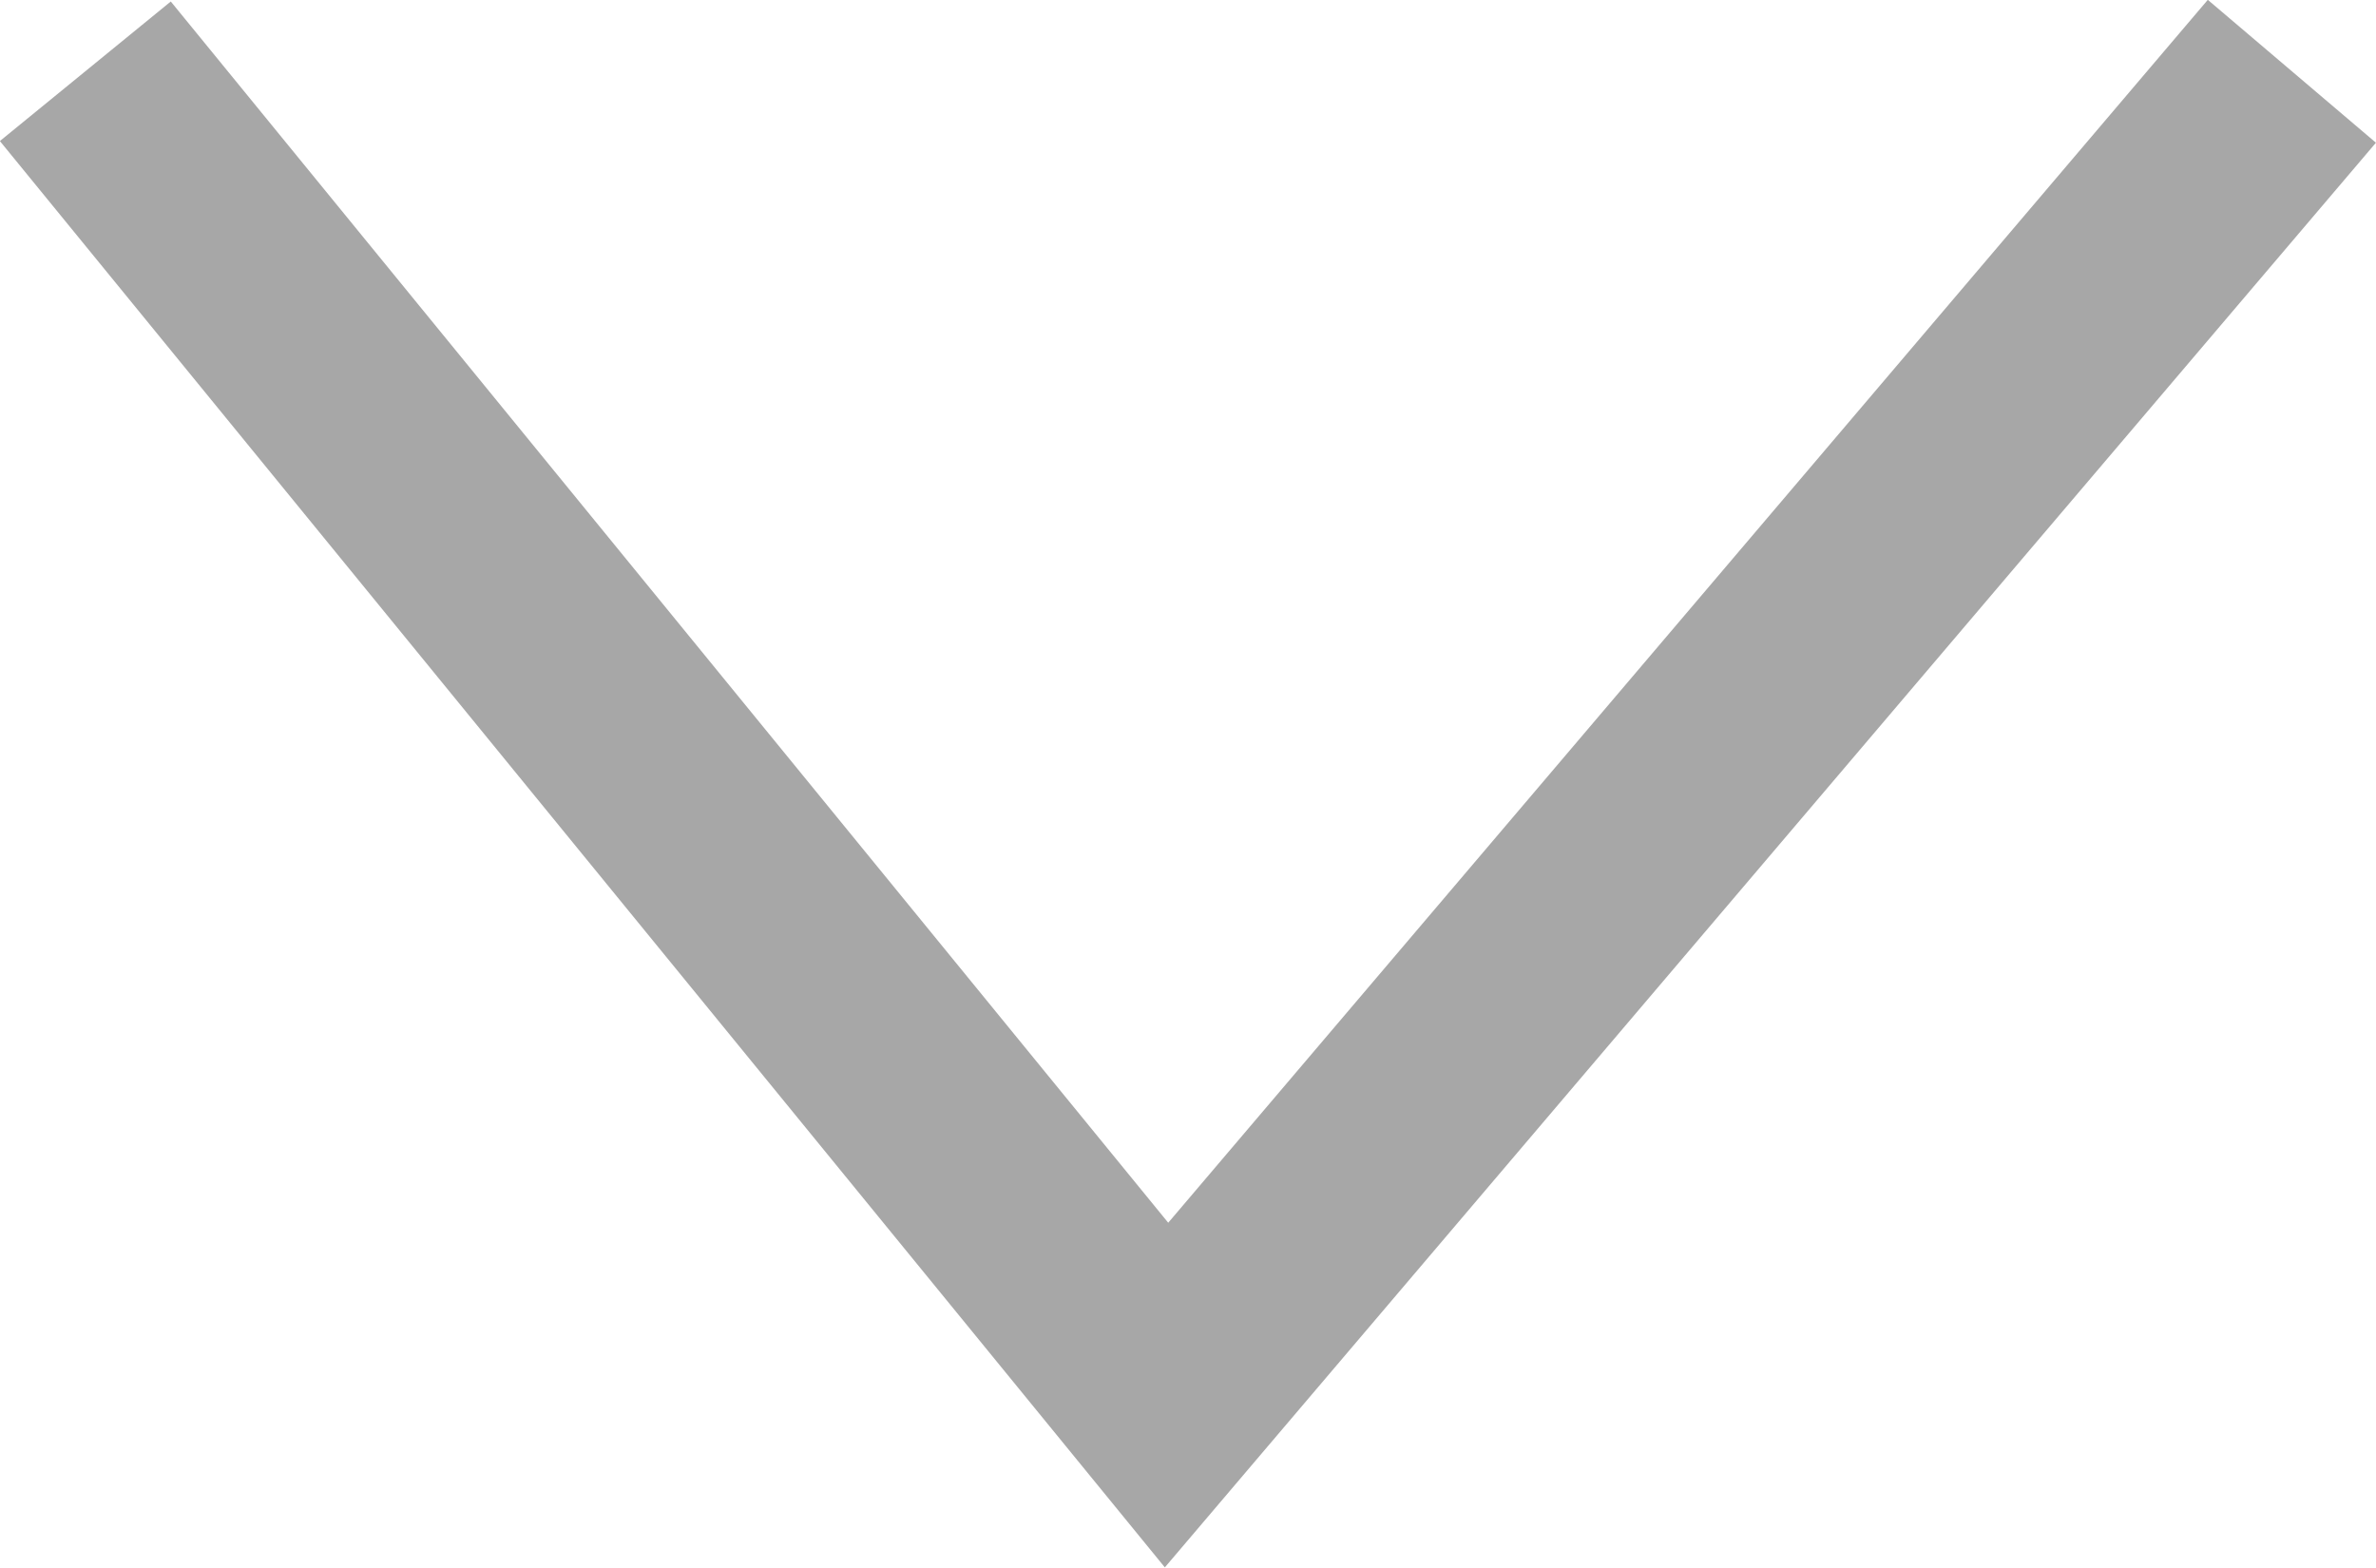
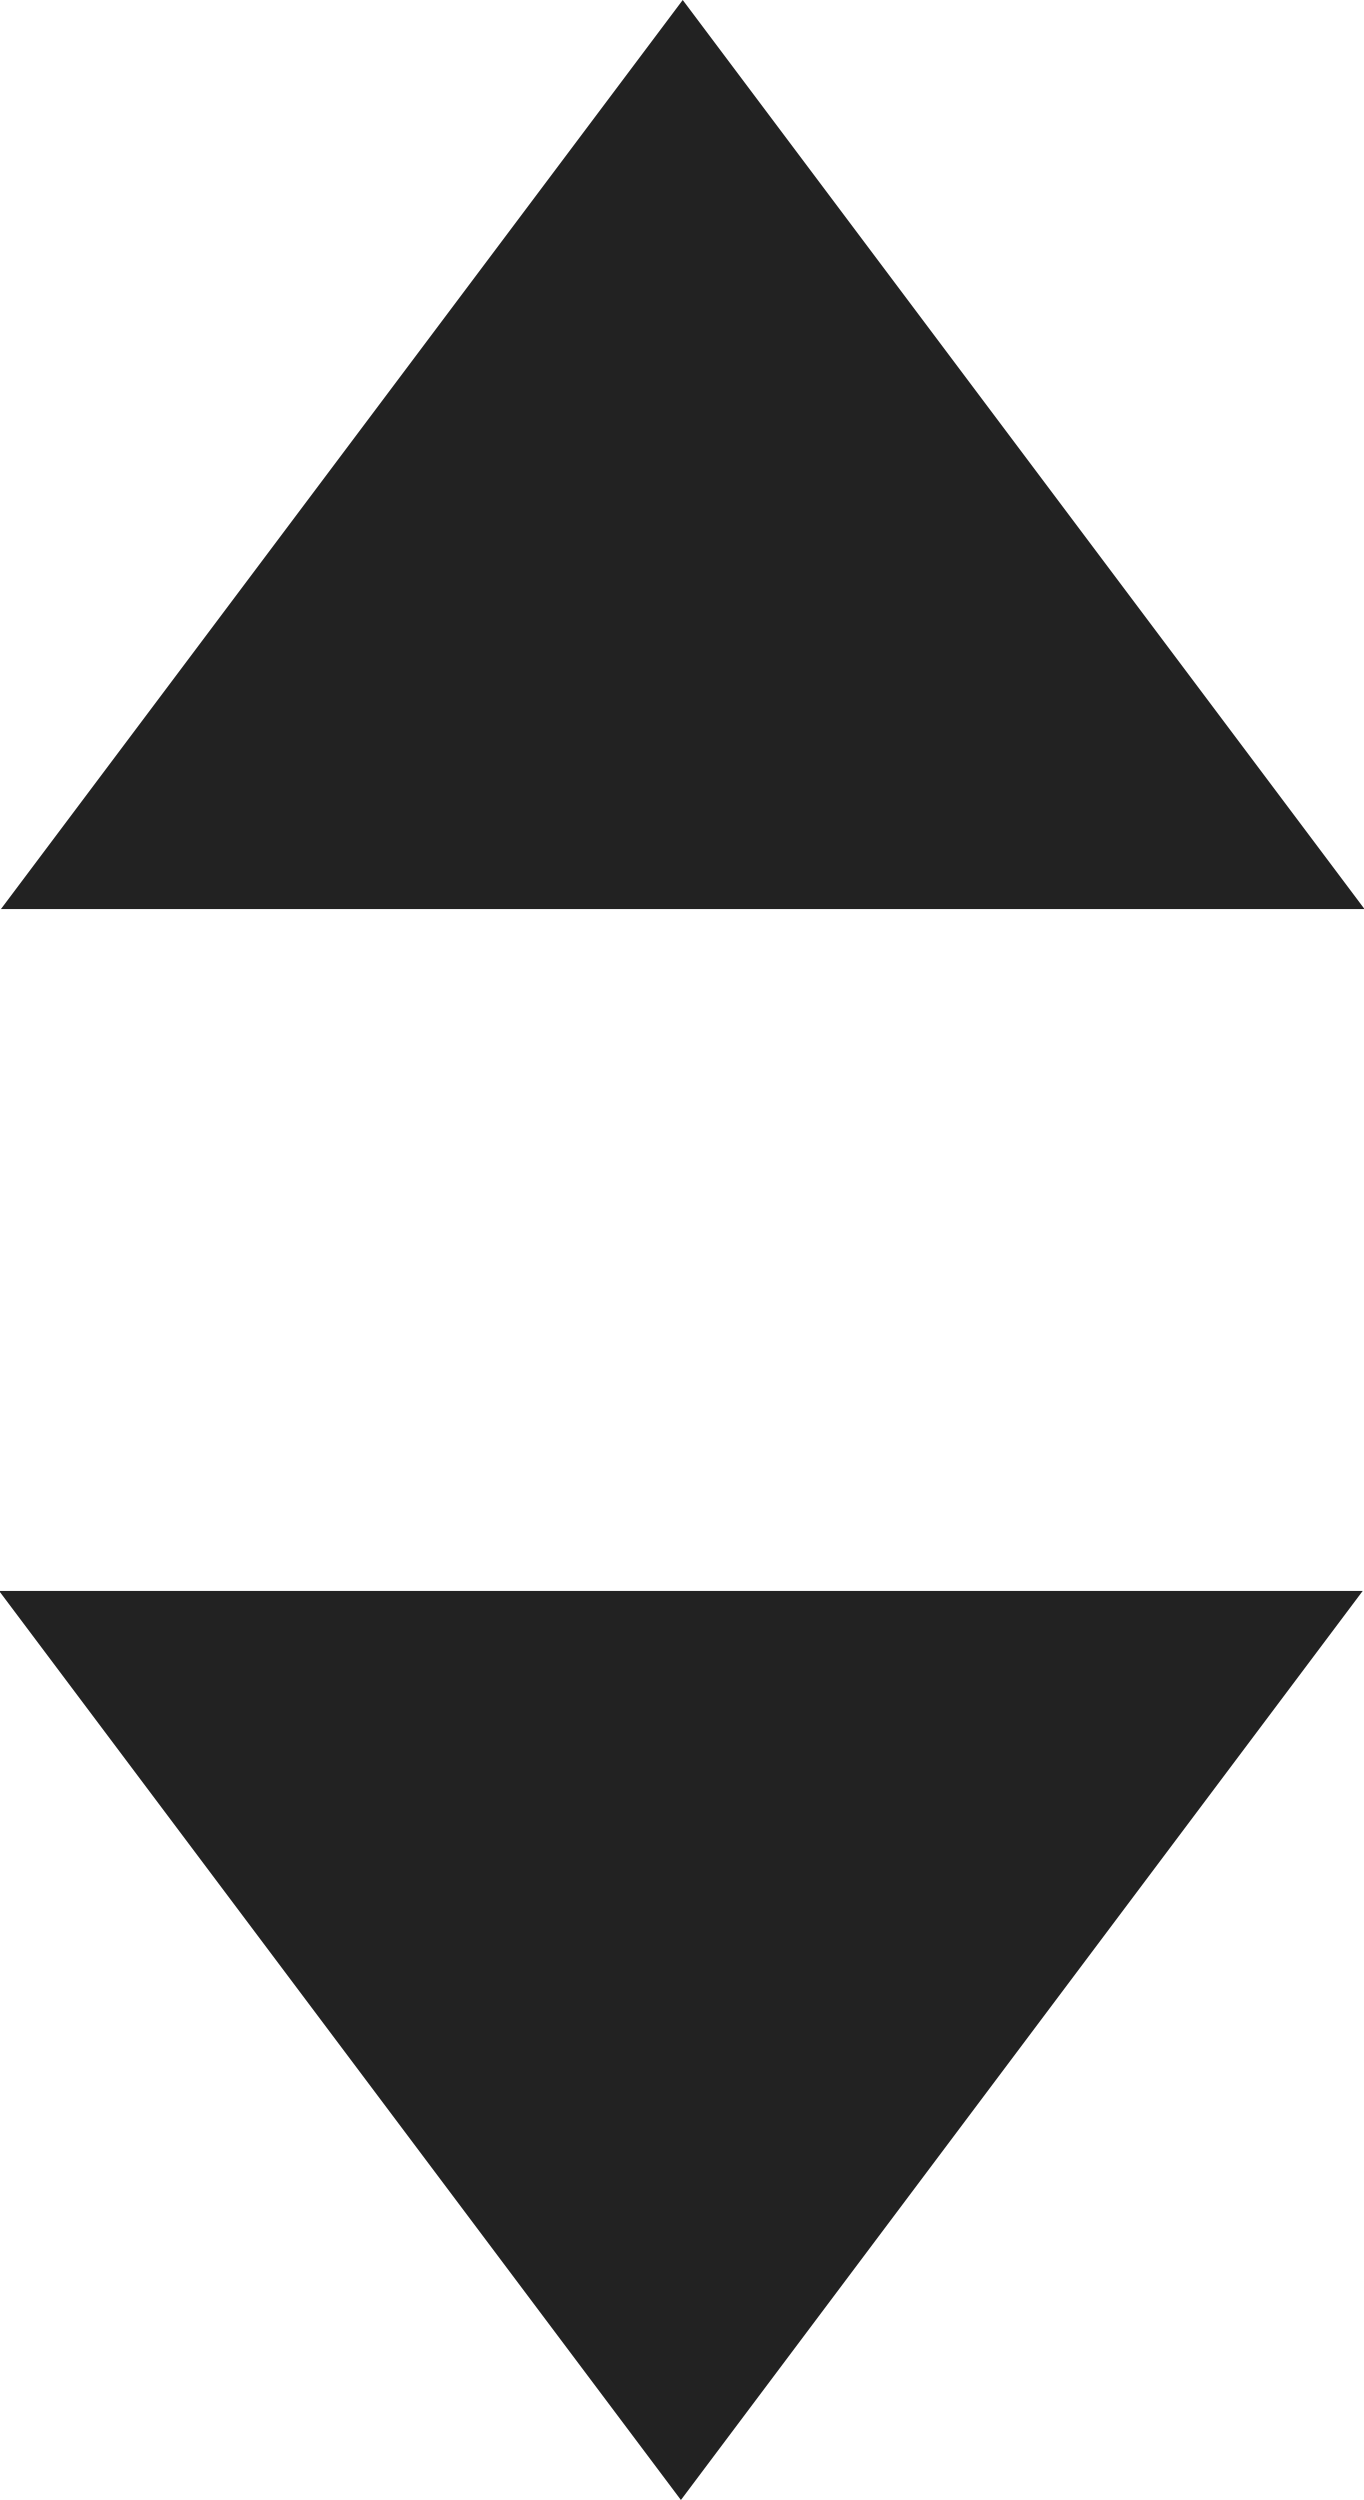
- <svg xmlns="http://www.w3.org/2000/svg" width="10.768" height="7.104" viewBox="0 0 10.768 7.104">
-   <path id="Path_379" data-name="Path 379" d="M1035.585,9708l6,5.1-6,4.9" transform="translate(9718.387 -1035.262) rotate(90)" fill="none" stroke="#a7a7a7" stroke-width="1" />
+ <svg xmlns="http://www.w3.org/2000/svg" id="Component_8_4" data-name="Component 8 – 4" width="6" height="11" viewBox="0 0 6 11">
+   <g id="Group_43786" data-name="Group 43786" transform="translate(-358 -353)">
+     <g id="Group_43367" data-name="Group 43367" transform="translate(118 30)">
+       <path id="Path_345863" data-name="Path 345863" d="M2.4,3.826l3,4h-6Z" transform="translate(240.604 319.174)" fill="#222" />
+       <path id="Path_345864" data-name="Path 345864" d="M2.4,3.826l3,4h-6Z" transform="translate(245.396 337.826) rotate(180)" fill="#222" />
+     </g>
+   </g>
</svg>
